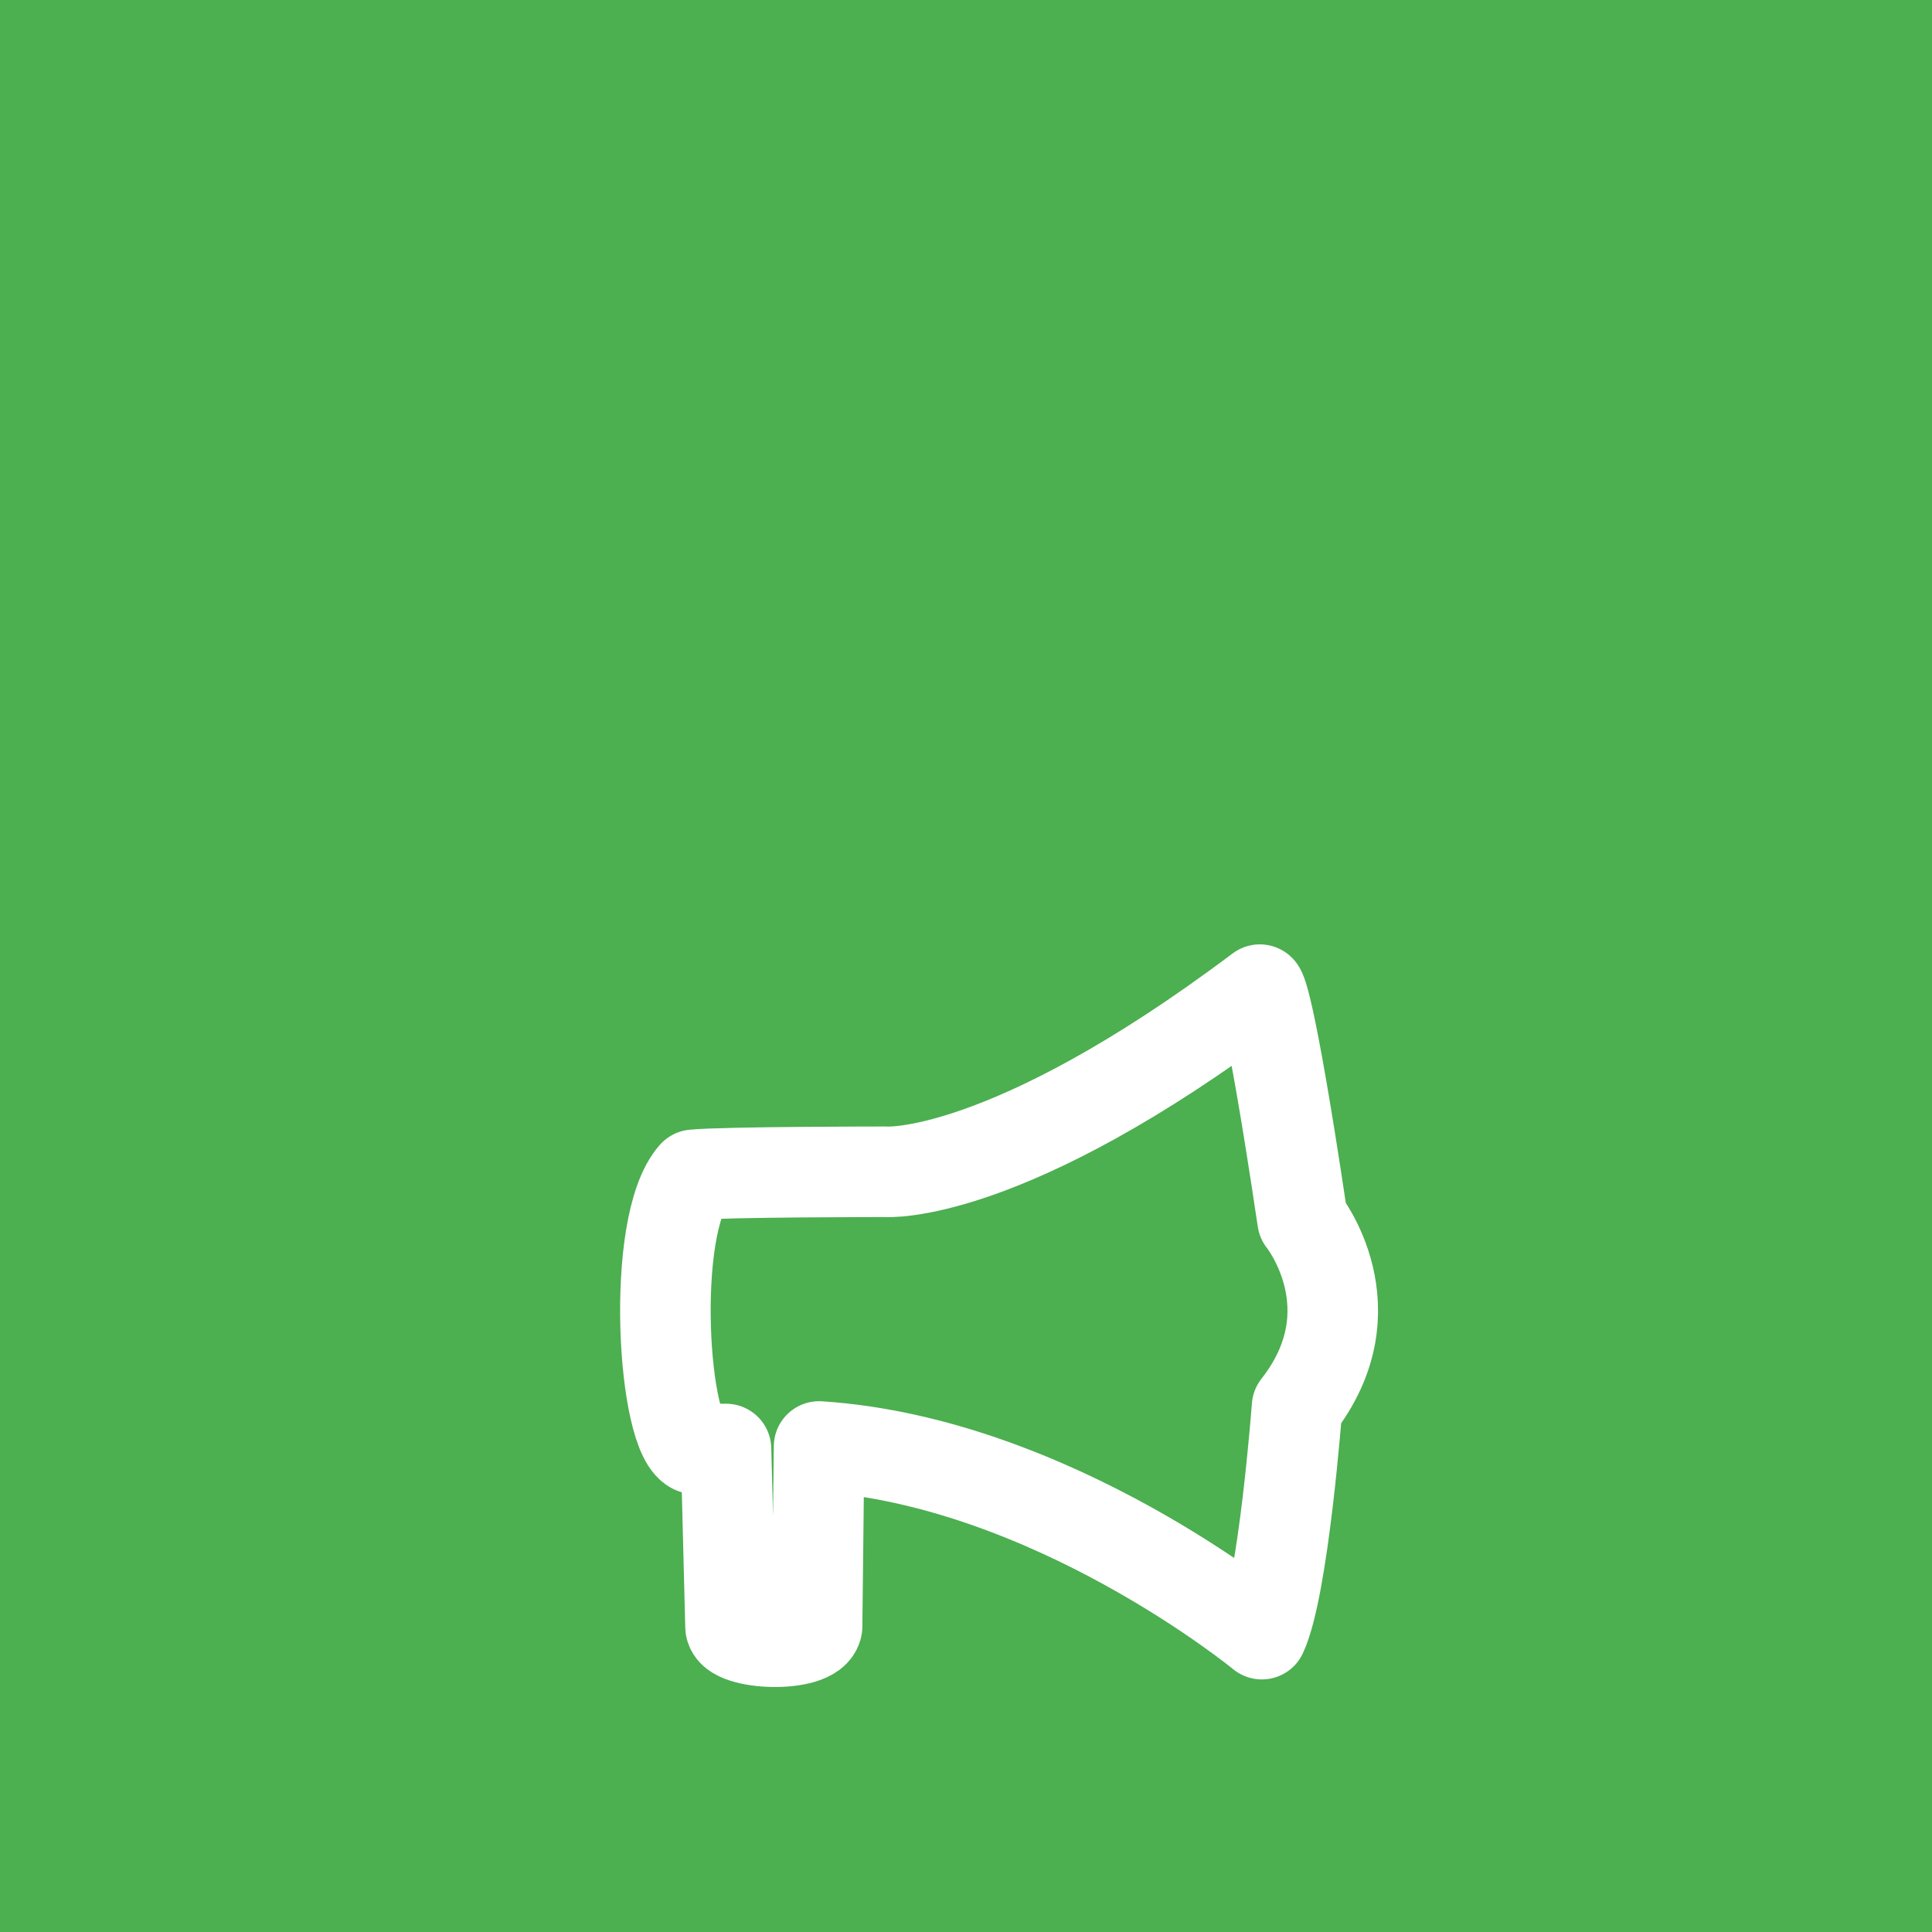
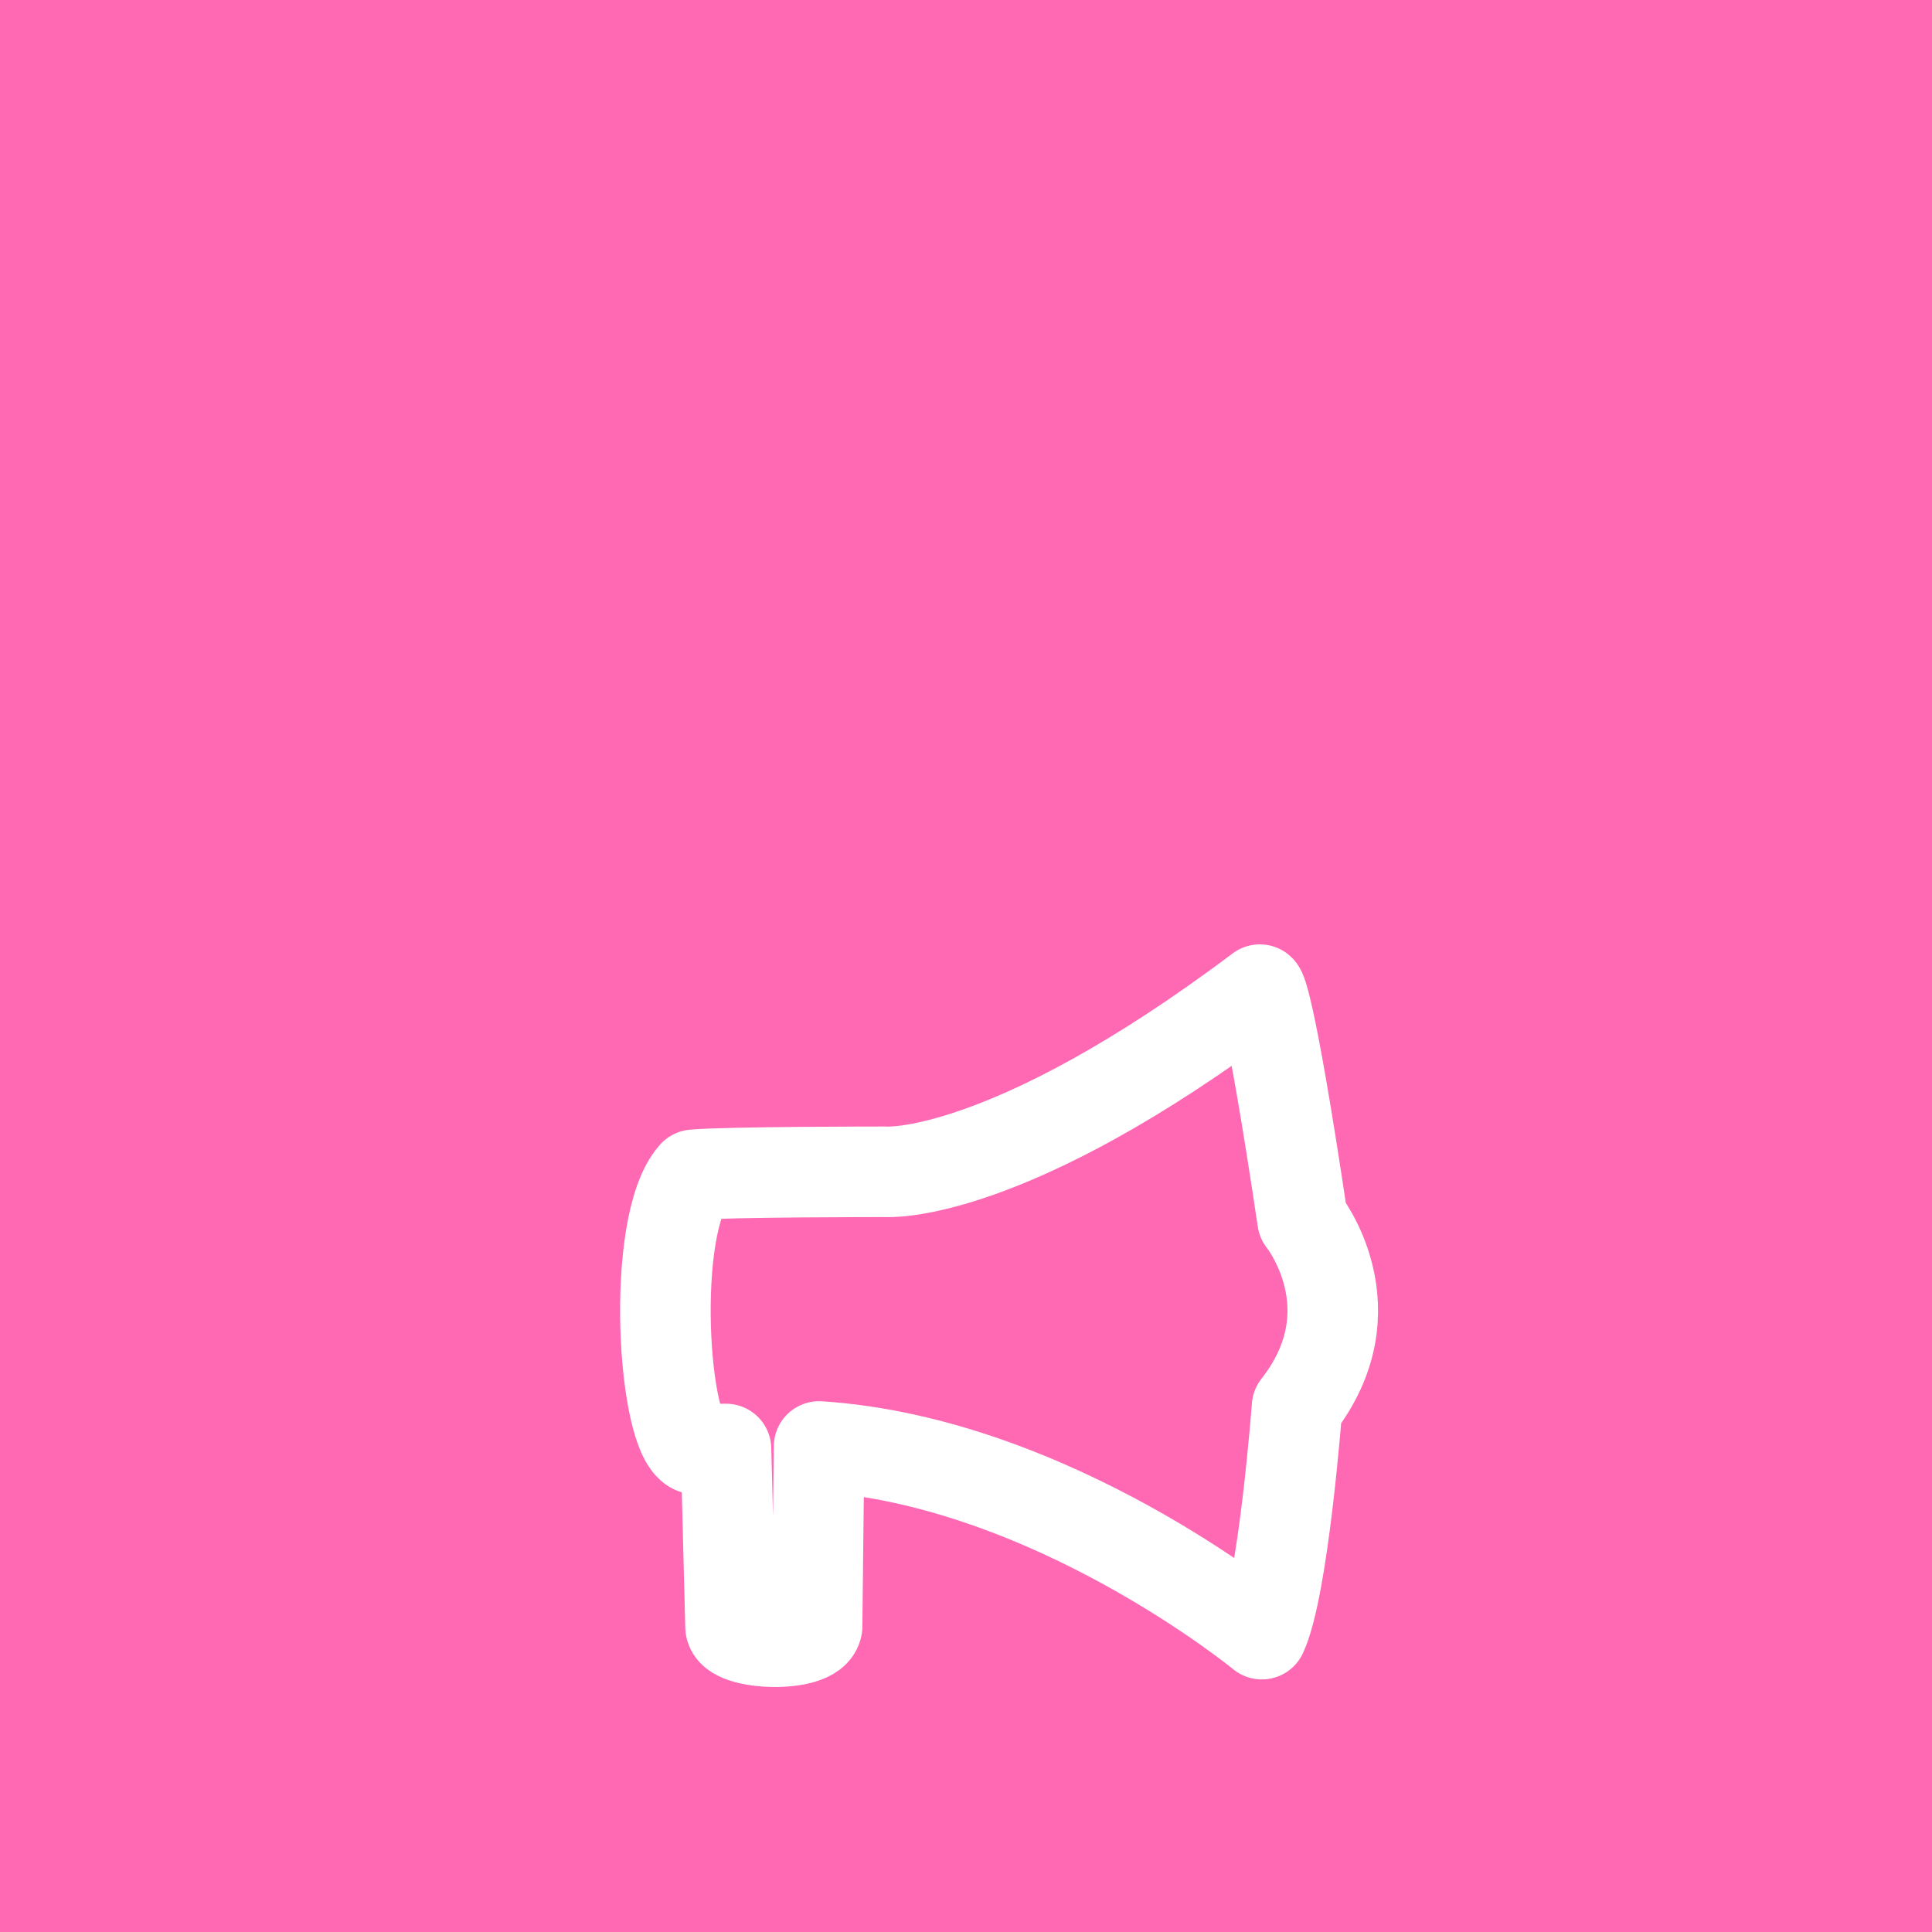
<svg xmlns="http://www.w3.org/2000/svg" viewBox="0 0 192 192" width="192" height="192">
-   <rect width="192" height="192" fill="#4CAF50" />
+   <rect width="192" height="192" fill="#FF69B4" />
  <g transform="translate(50, 65) scale(5)">
    <path style="fill:none;stroke:#ffffff;stroke-width:1.8;stroke-linecap:round;stroke-linejoin:round;" d="M 4.43,15.8 H 3.81 c -0.64,-0.19 -0.9,-4.46 -0.02,-5.45 0.61,-0.06 3.81,-0.06 3.81,-0.06 0,0 2.37,0.19 7.44,-3.62 0,0 0.17,0.02 0.85,4.58 0,0 1.42,1.76 -0.11,3.71 0,0 -0.27,3.6 -0.7,4.52 0,0 -4.17,-3.43 -8.8,-3.73 l -0.04,3.58 c -0.07,0.43 -1.71,0.37 -1.72,0 z" />
  </g>
</svg>
